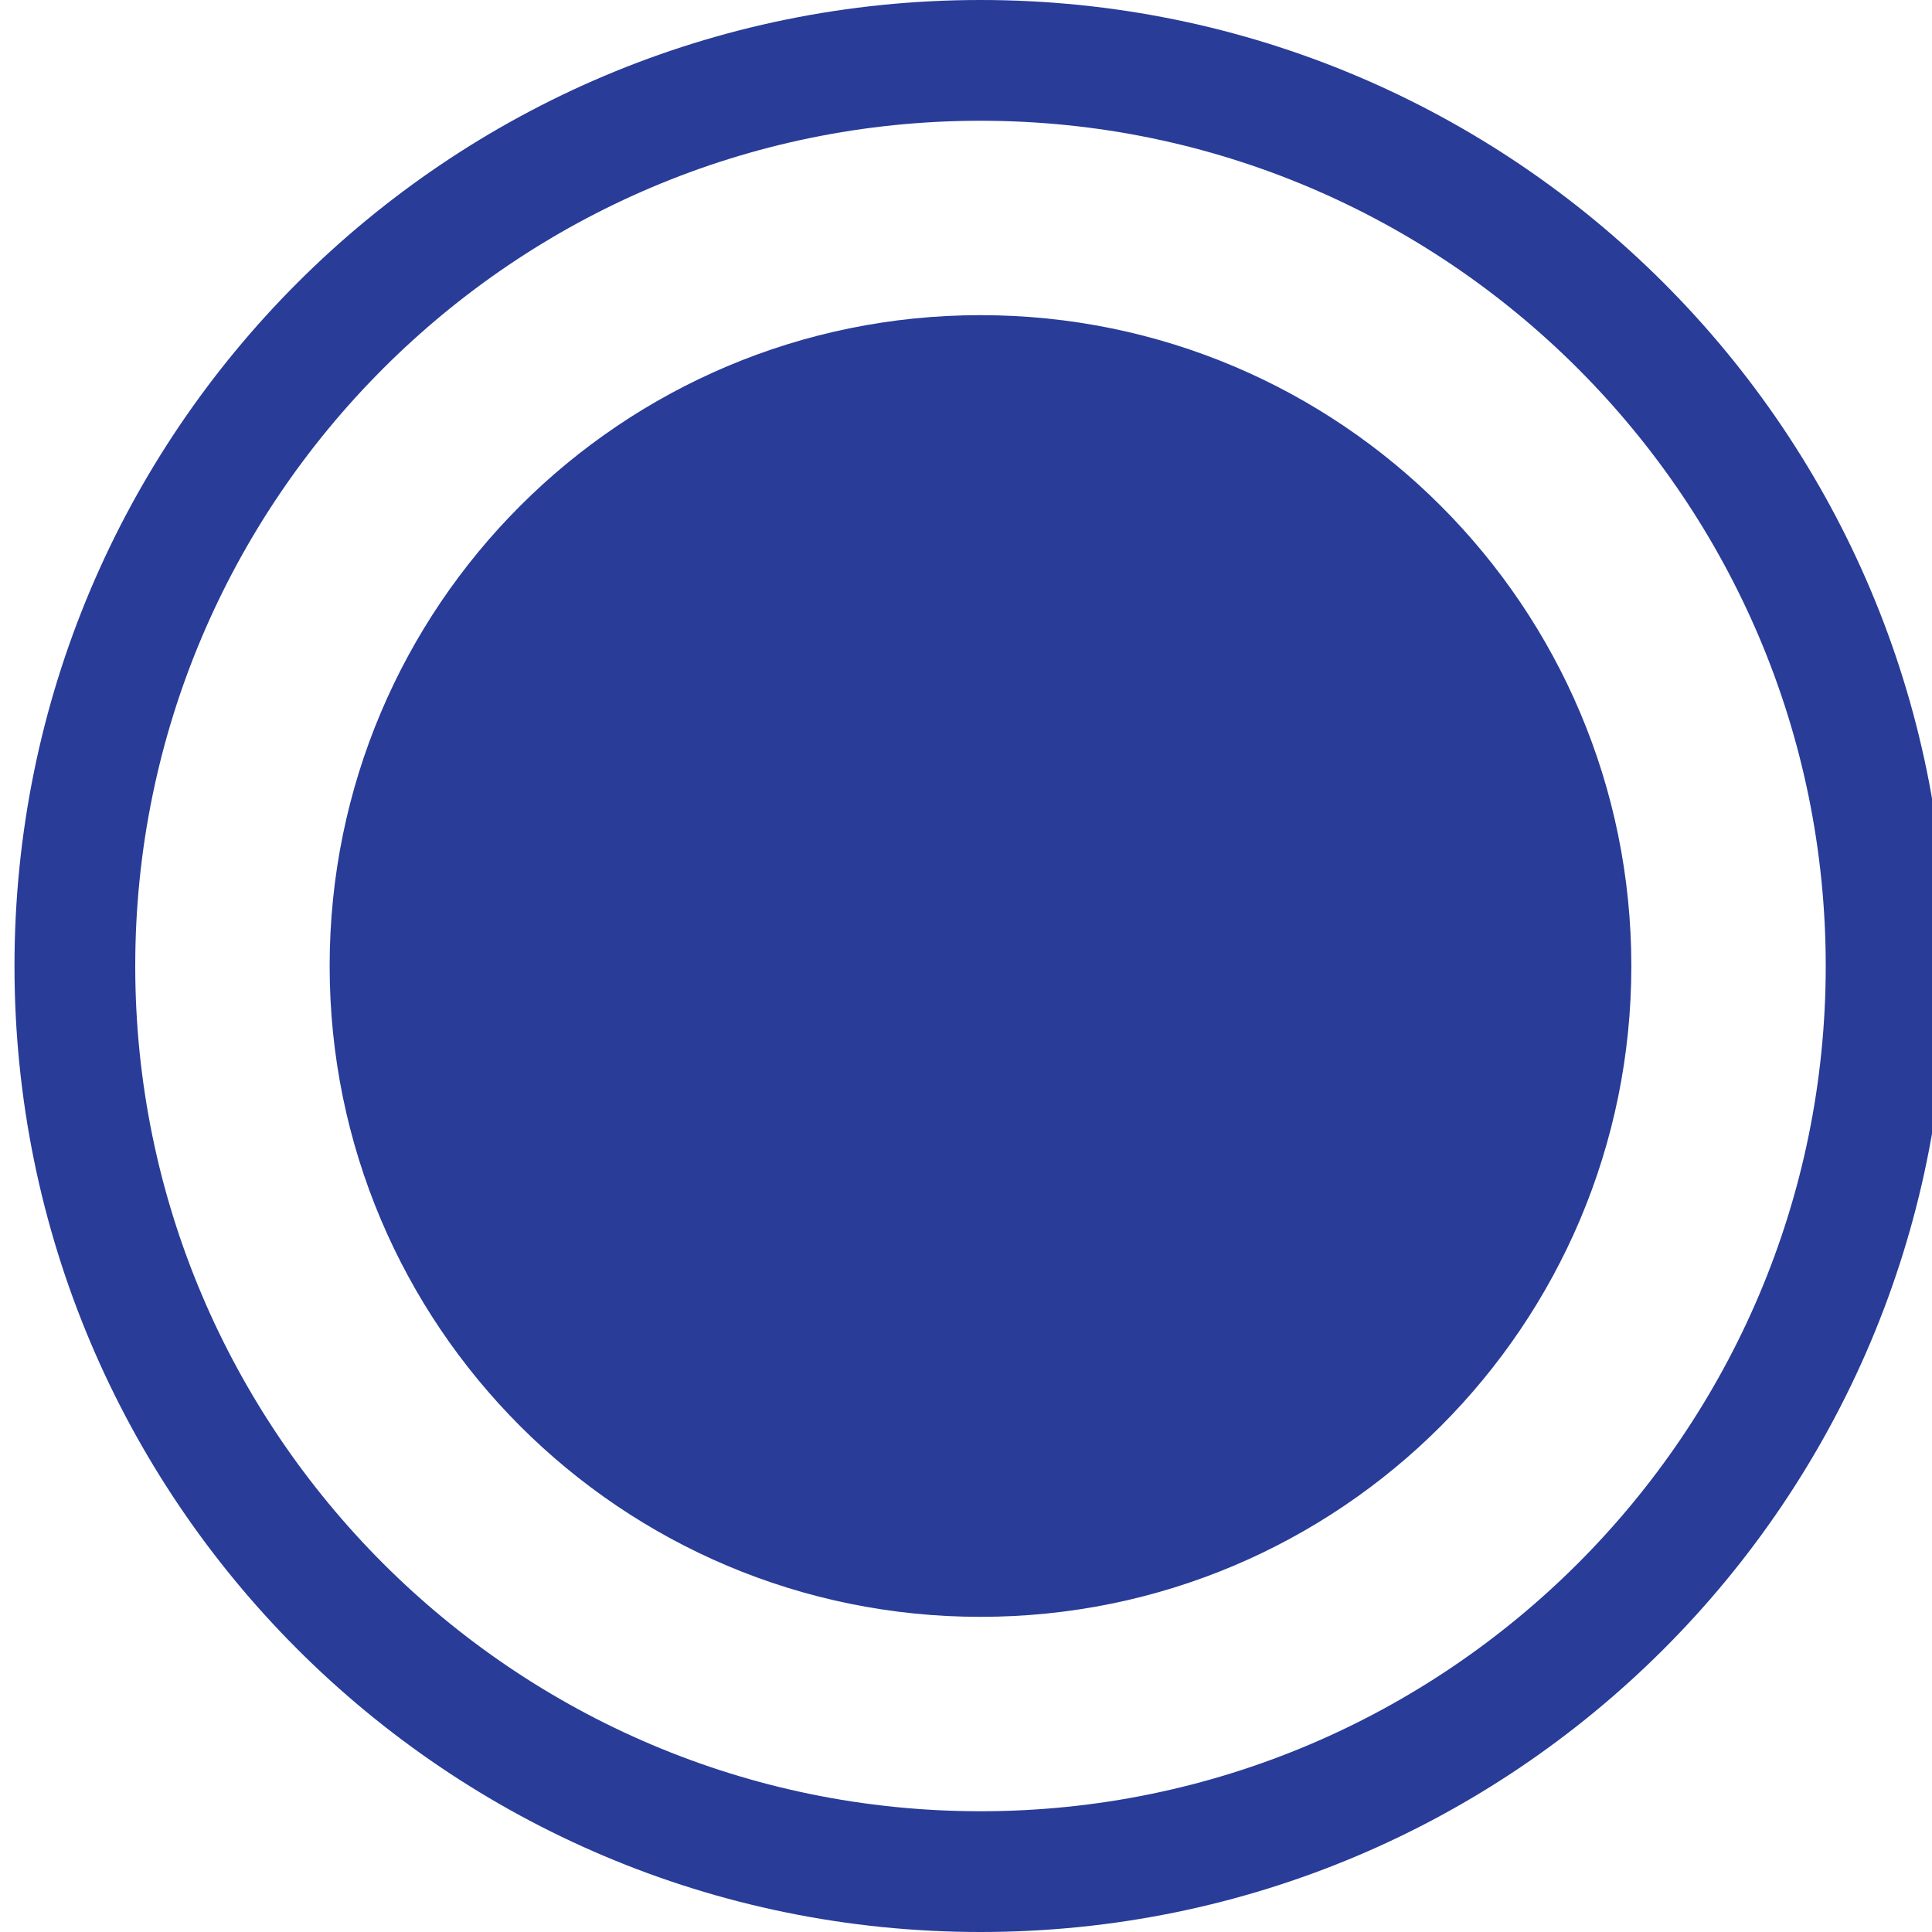
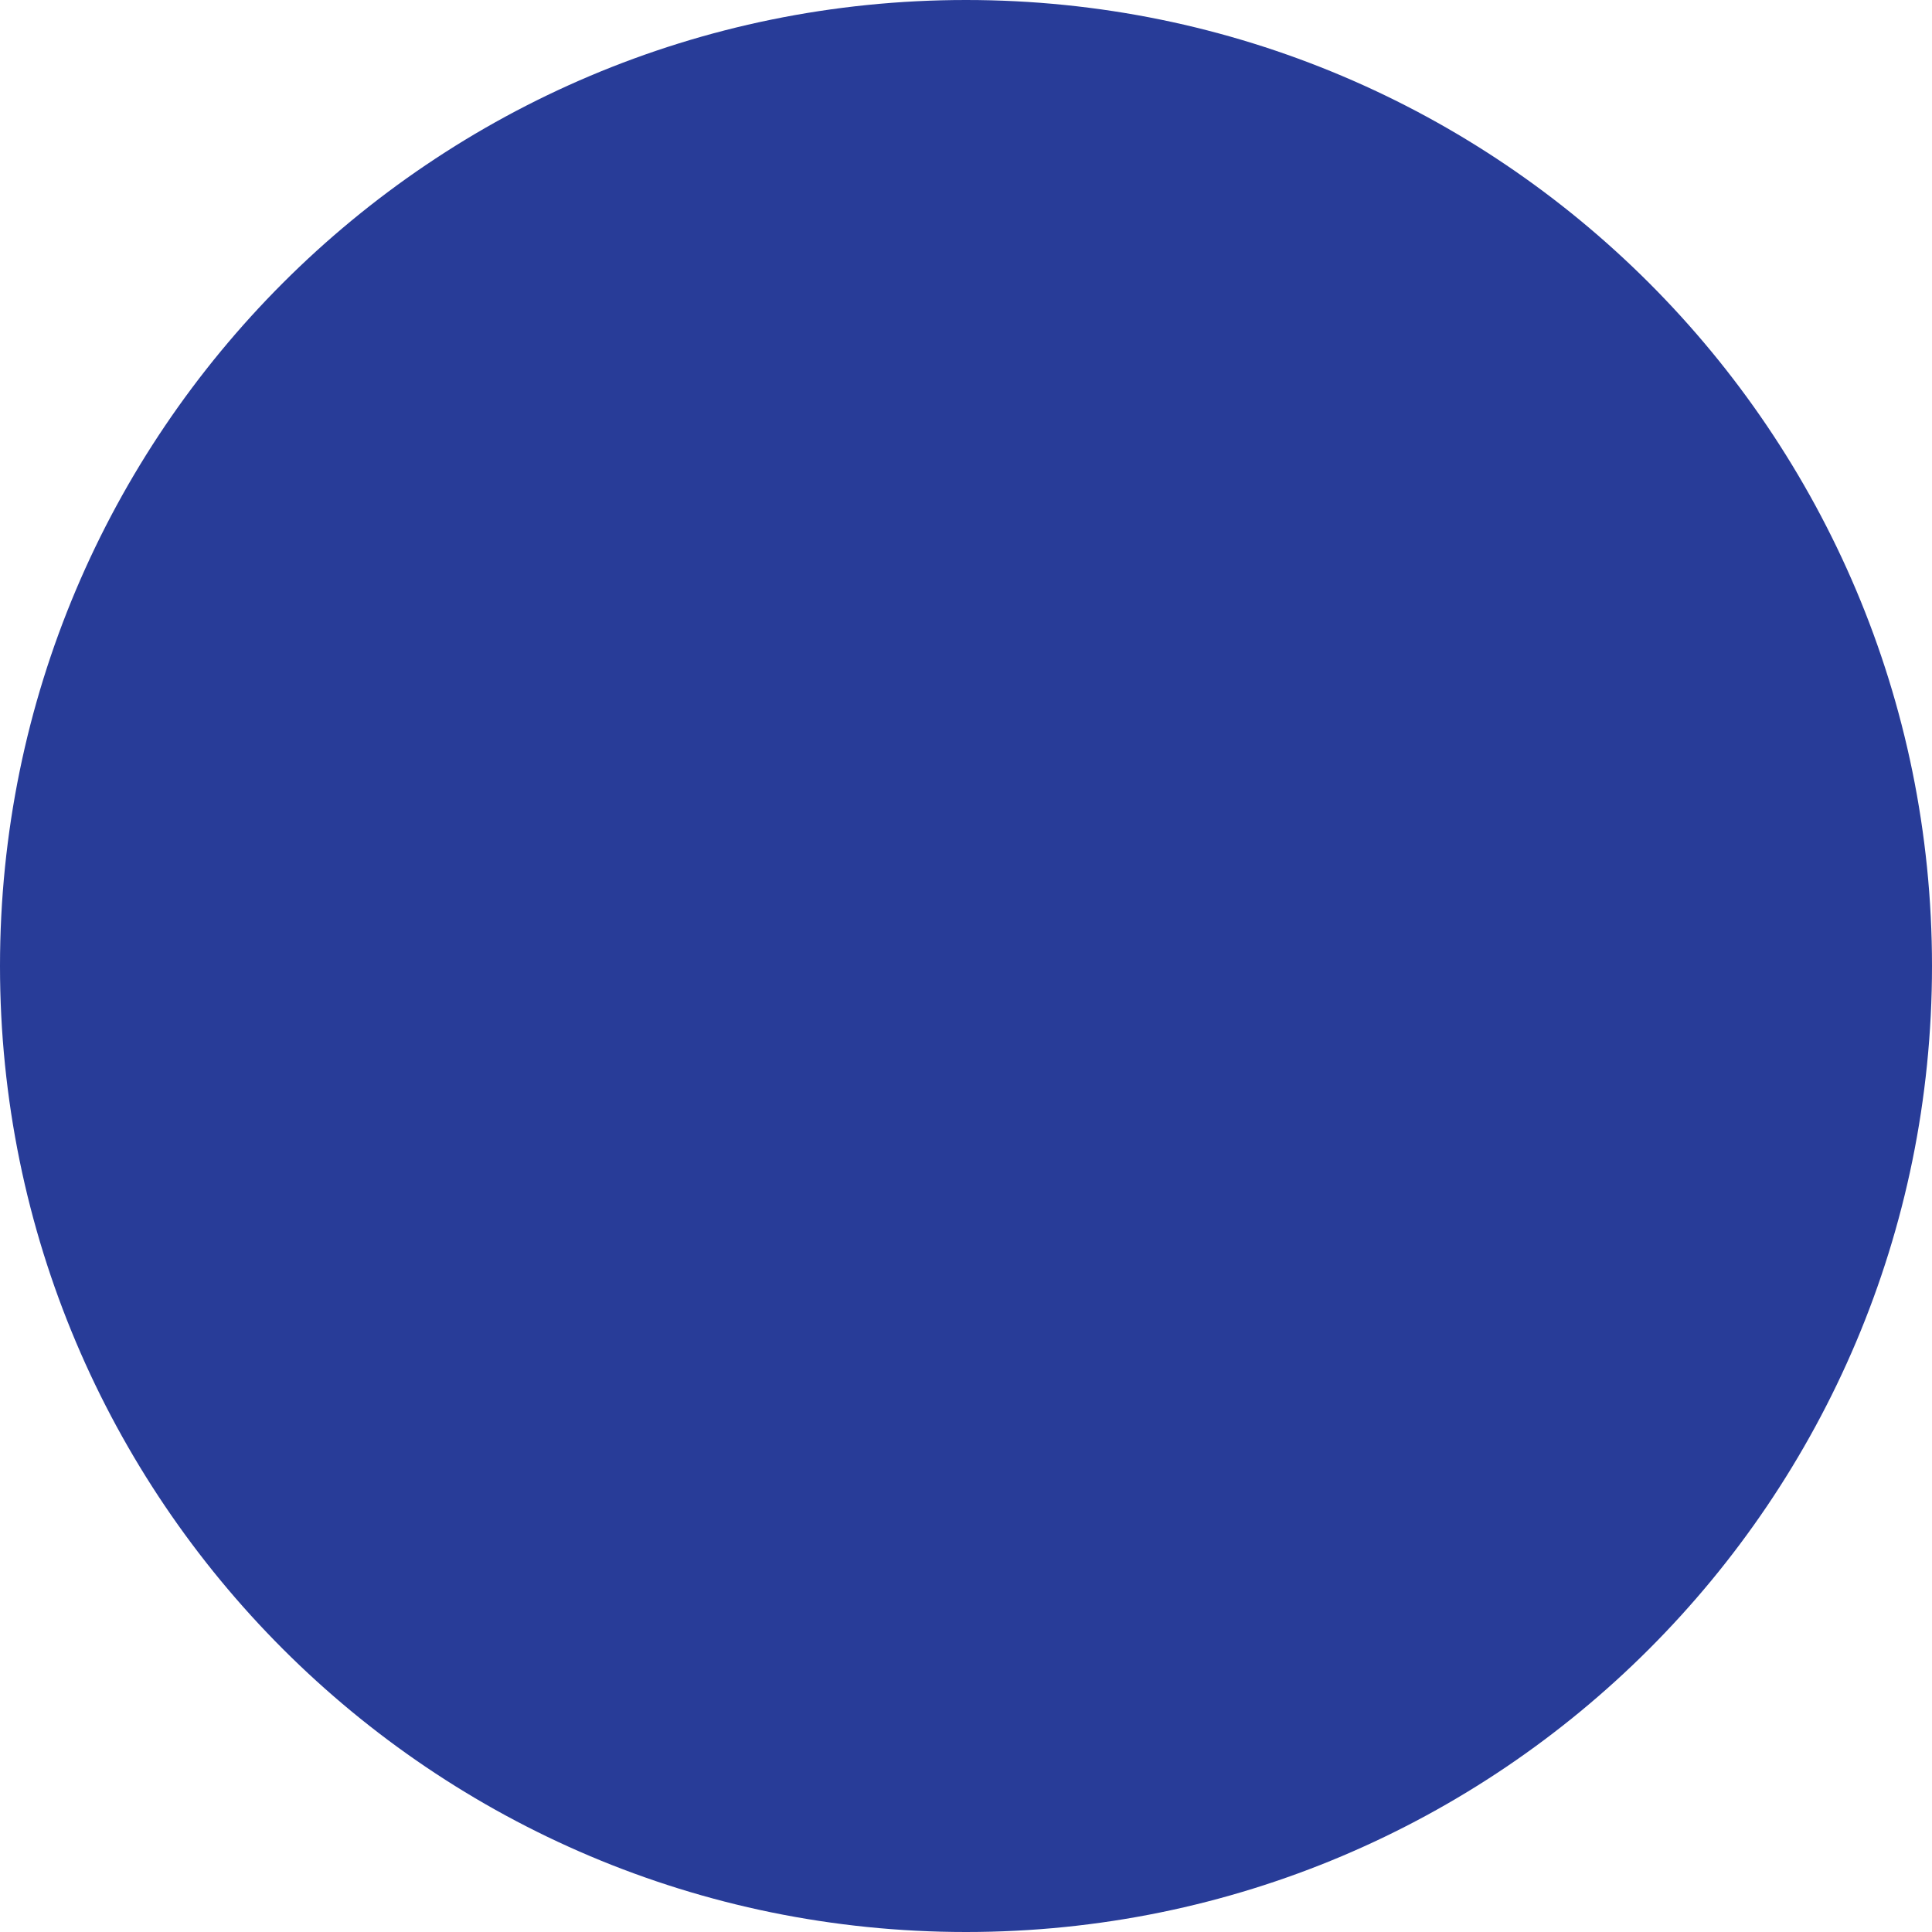
<svg xmlns="http://www.w3.org/2000/svg" id="Layer_1" data-name="Layer 1" viewBox="0 0 16 16">
  <defs>
    <style>
      .cls-1 {
        fill: #283c98;
      }
    </style>
  </defs>
-   <path class="cls-1" d="M8.12,1c3.86,0,7,3.14,7,7s-3.14,7-7,7S1.12,11.86,1.12,8,4.26,1,8.12,1M8.12,0C3.7,0,.12,3.58.12,8s3.58,8,8,8,8-3.58,8-8S12.54,0,8.12,0h0Z" />
-   <circle class="cls-1" cx="8.12" cy="8" r="5.39" />
+   <circle class="cls-1" cx="8" cy="8" r="8" />
</svg>
